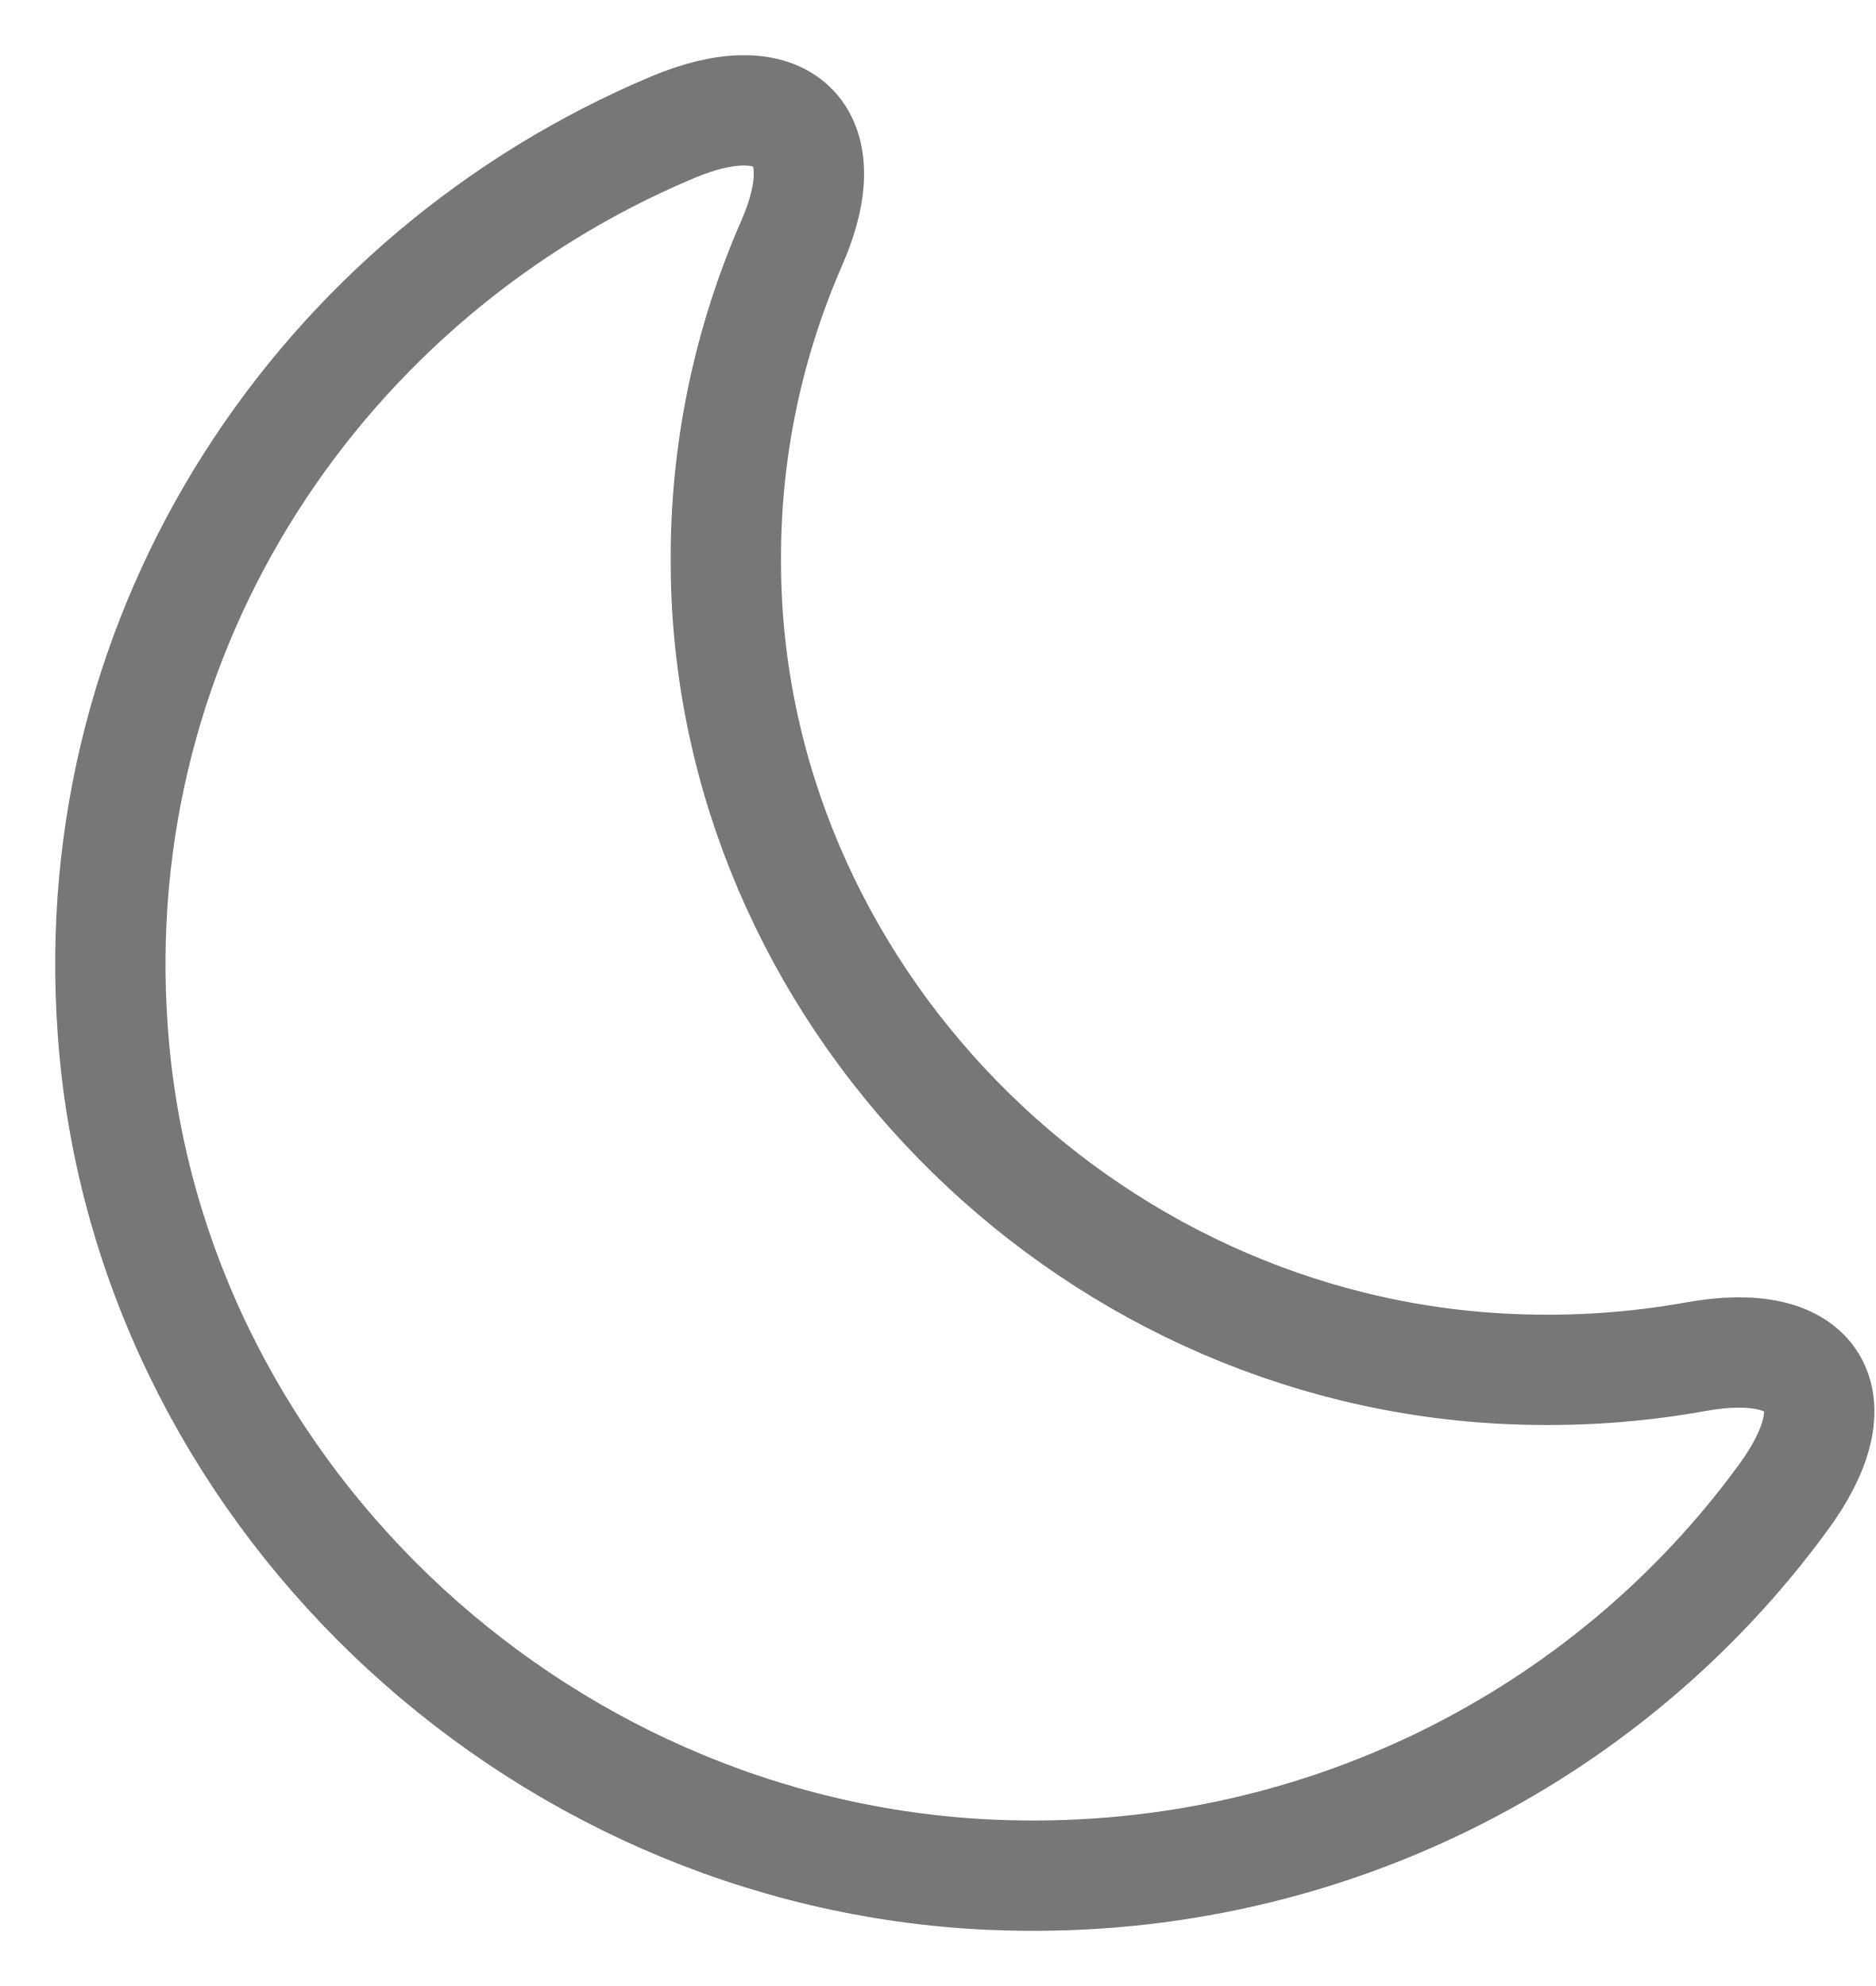
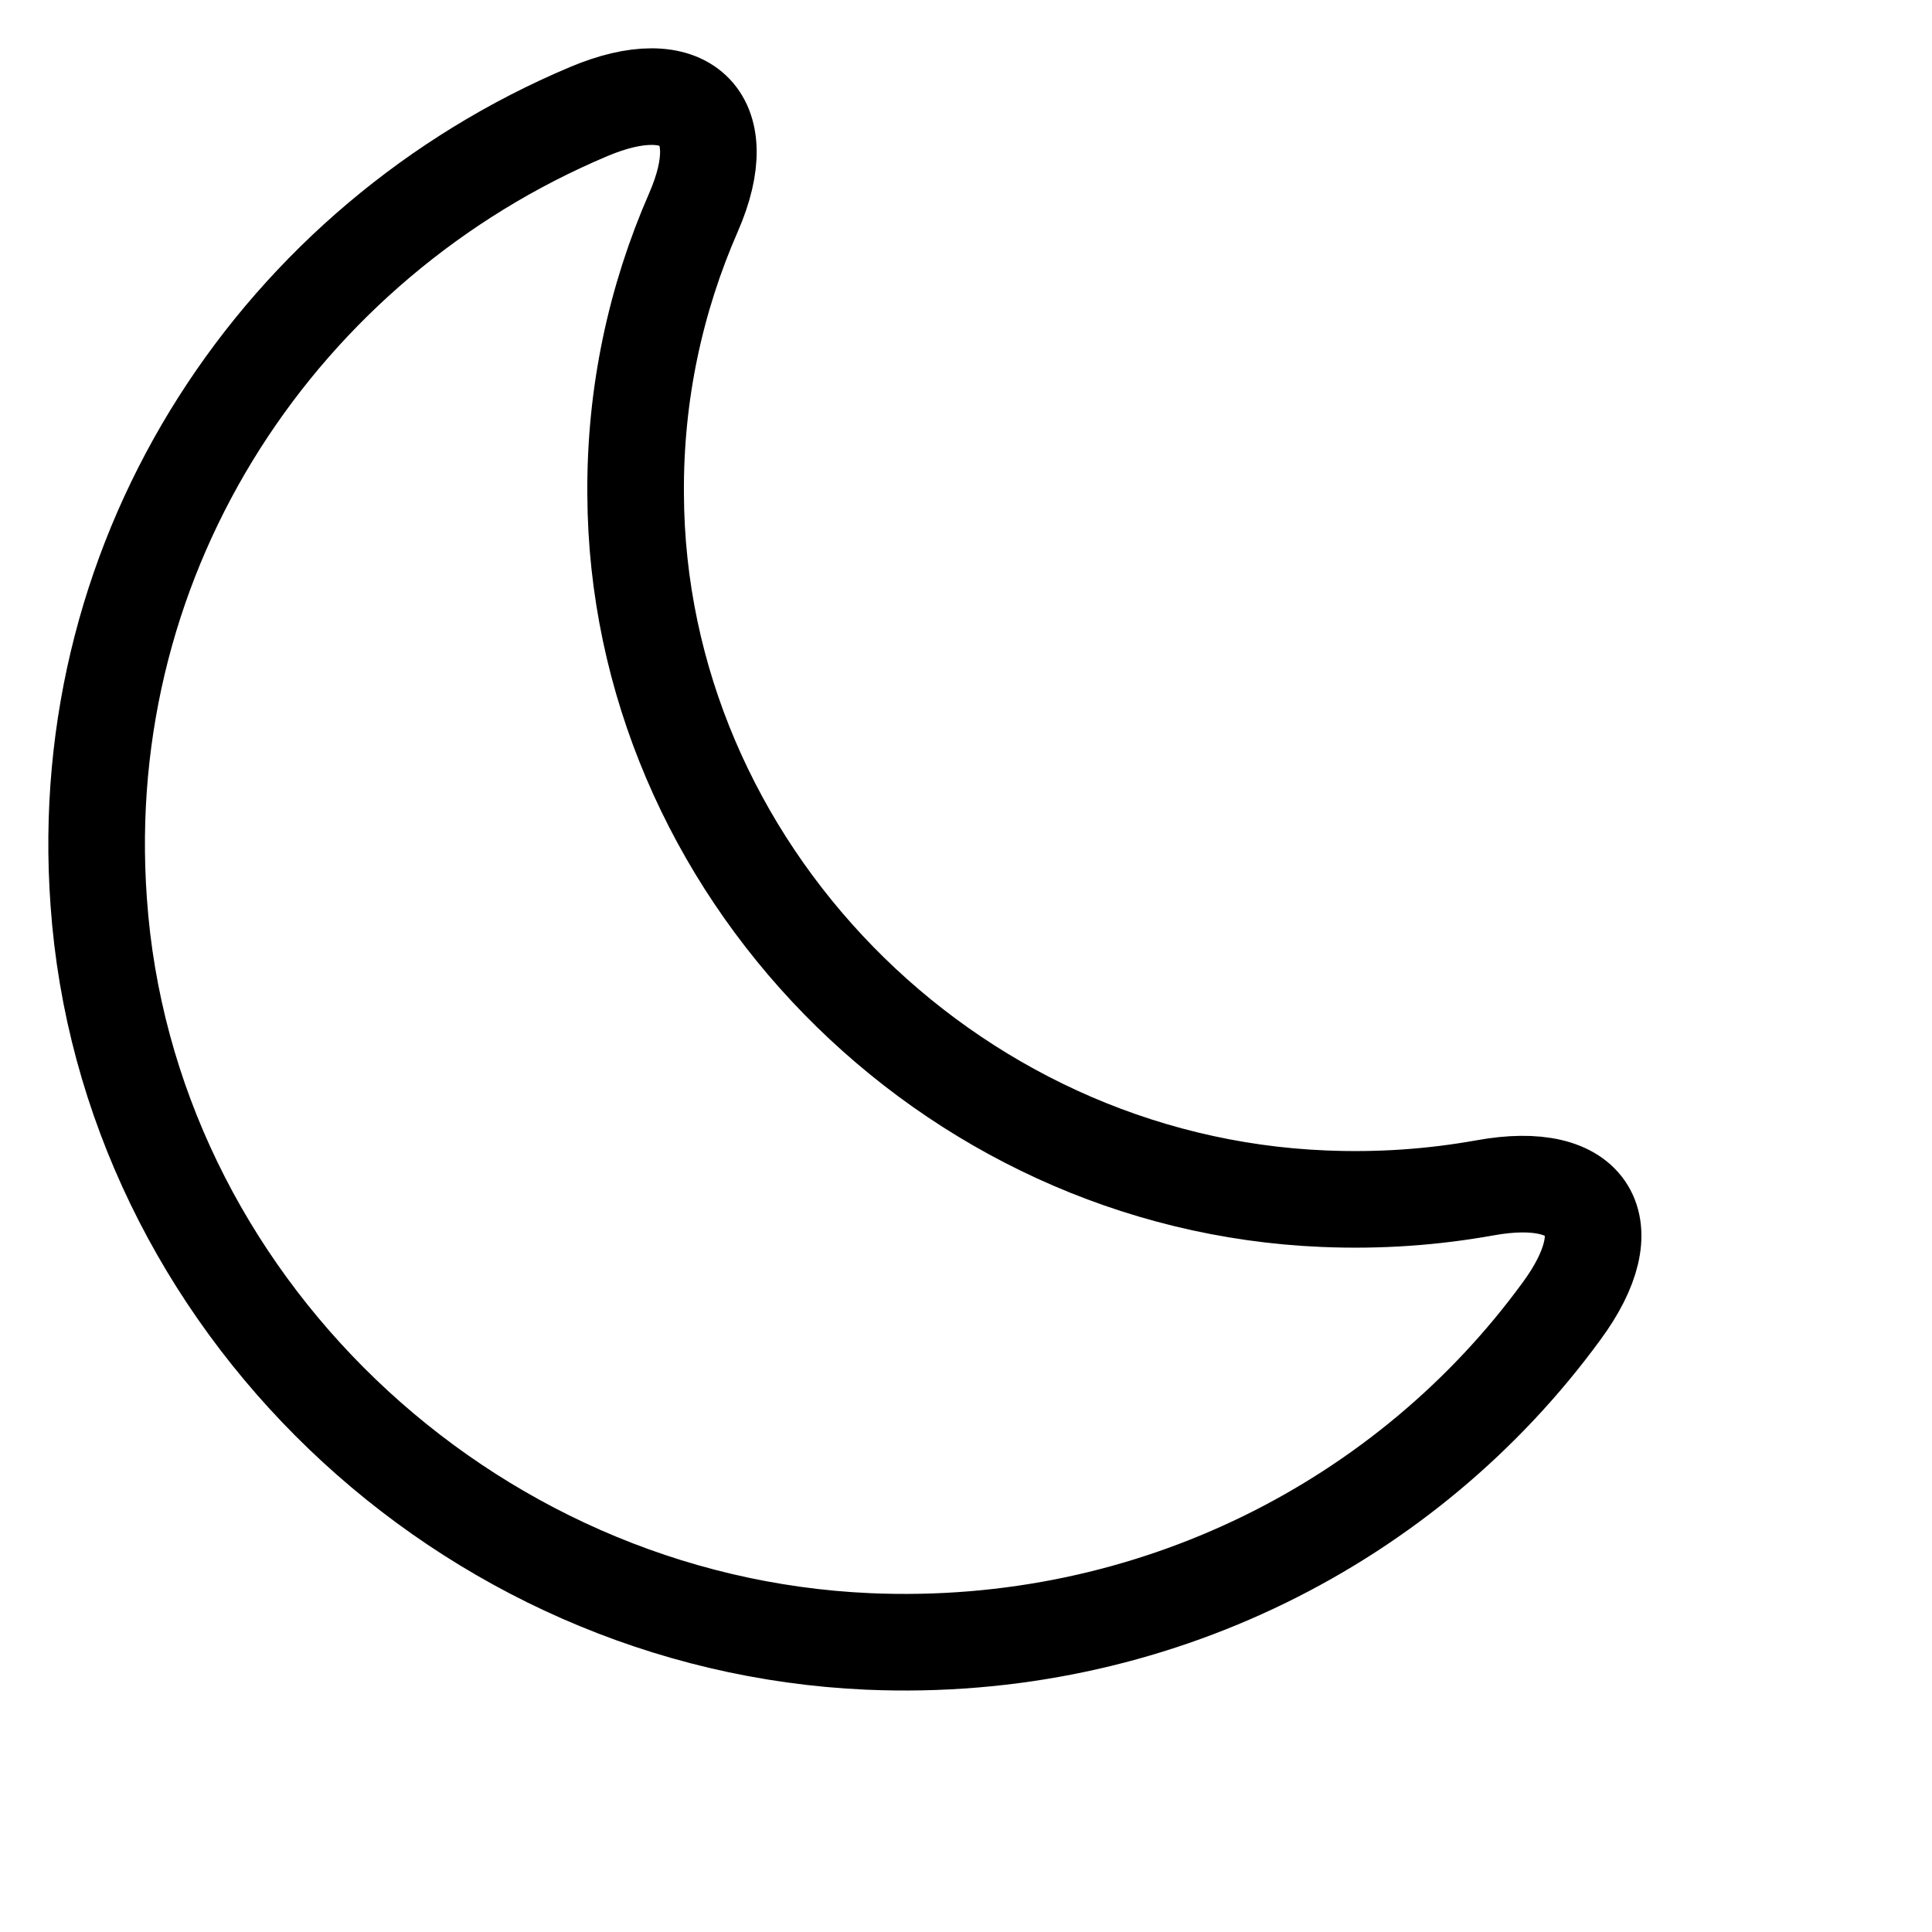
- <svg xmlns="http://www.w3.org/2000/svg" width="17" height="18" viewBox="0 0 17 18" fill="none">
-   <path d="M1.022 9.338C1.31 13.457 4.805 16.808 8.988 16.992C11.939 17.12 14.578 15.744 16.162 13.577C16.818 12.689 16.466 12.097 15.37 12.297C14.834 12.393 14.282 12.433 13.706 12.409C9.795 12.249 6.596 8.978 6.58 5.115C6.572 4.075 6.788 3.091 7.18 2.196C7.612 1.204 7.092 0.732 6.092 1.156C2.925 2.491 0.758 5.683 1.022 9.338Z" stroke="#777777" stroke-linecap="round" stroke-linejoin="round" />
+ <svg xmlns="http://www.w3.org/2000/svg" width="20" height="20" viewBox="0 0 20 20" fill="none">
+   <path d="M1.022 9.338C1.31 13.457 4.805 16.808 8.988 16.992C11.939 17.12 14.578 15.744 16.162 13.577C16.818 12.689 16.466 12.097 15.37 12.297C14.834 12.393 14.282 12.433 13.706 12.409C9.795 12.249 6.596 8.978 6.58 5.115C6.572 4.075 6.788 3.091 7.18 2.196C7.612 1.204 7.092 0.732 6.092 1.156C2.925 2.491 0.758 5.683 1.022 9.338Z" stroke="currentColor" stroke-linecap="round" stroke-linejoin="round" />
</svg>
